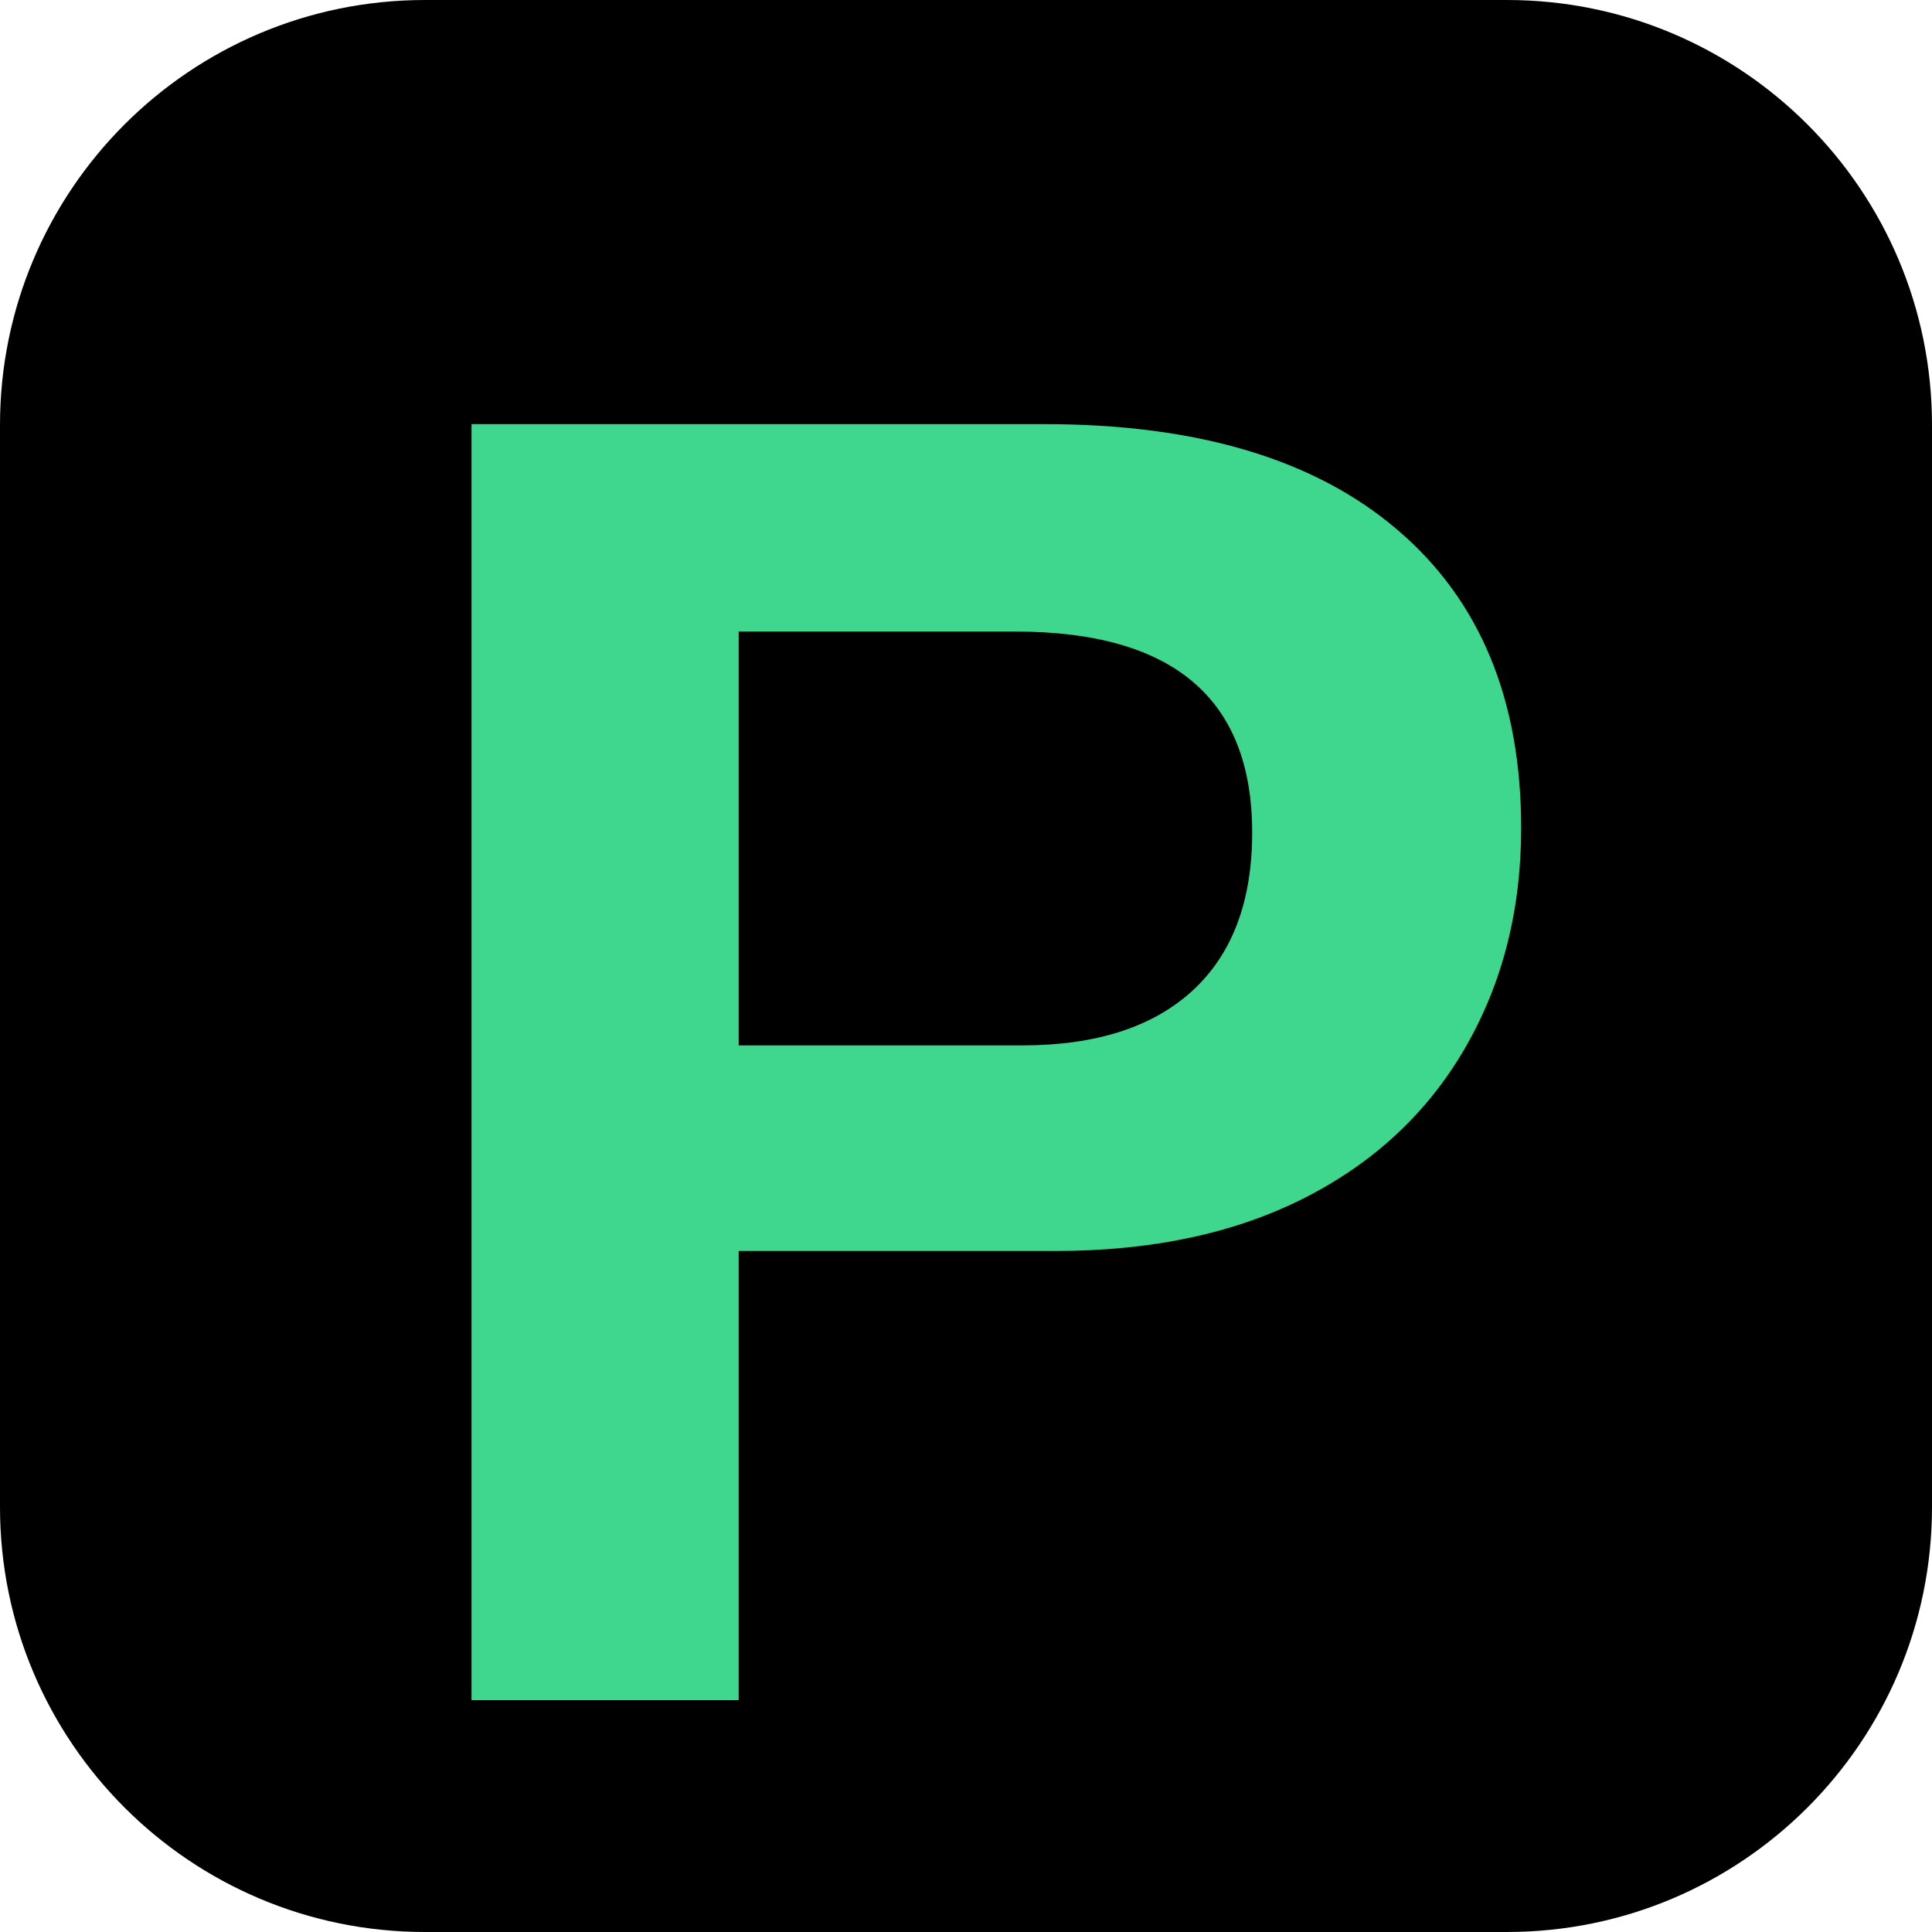
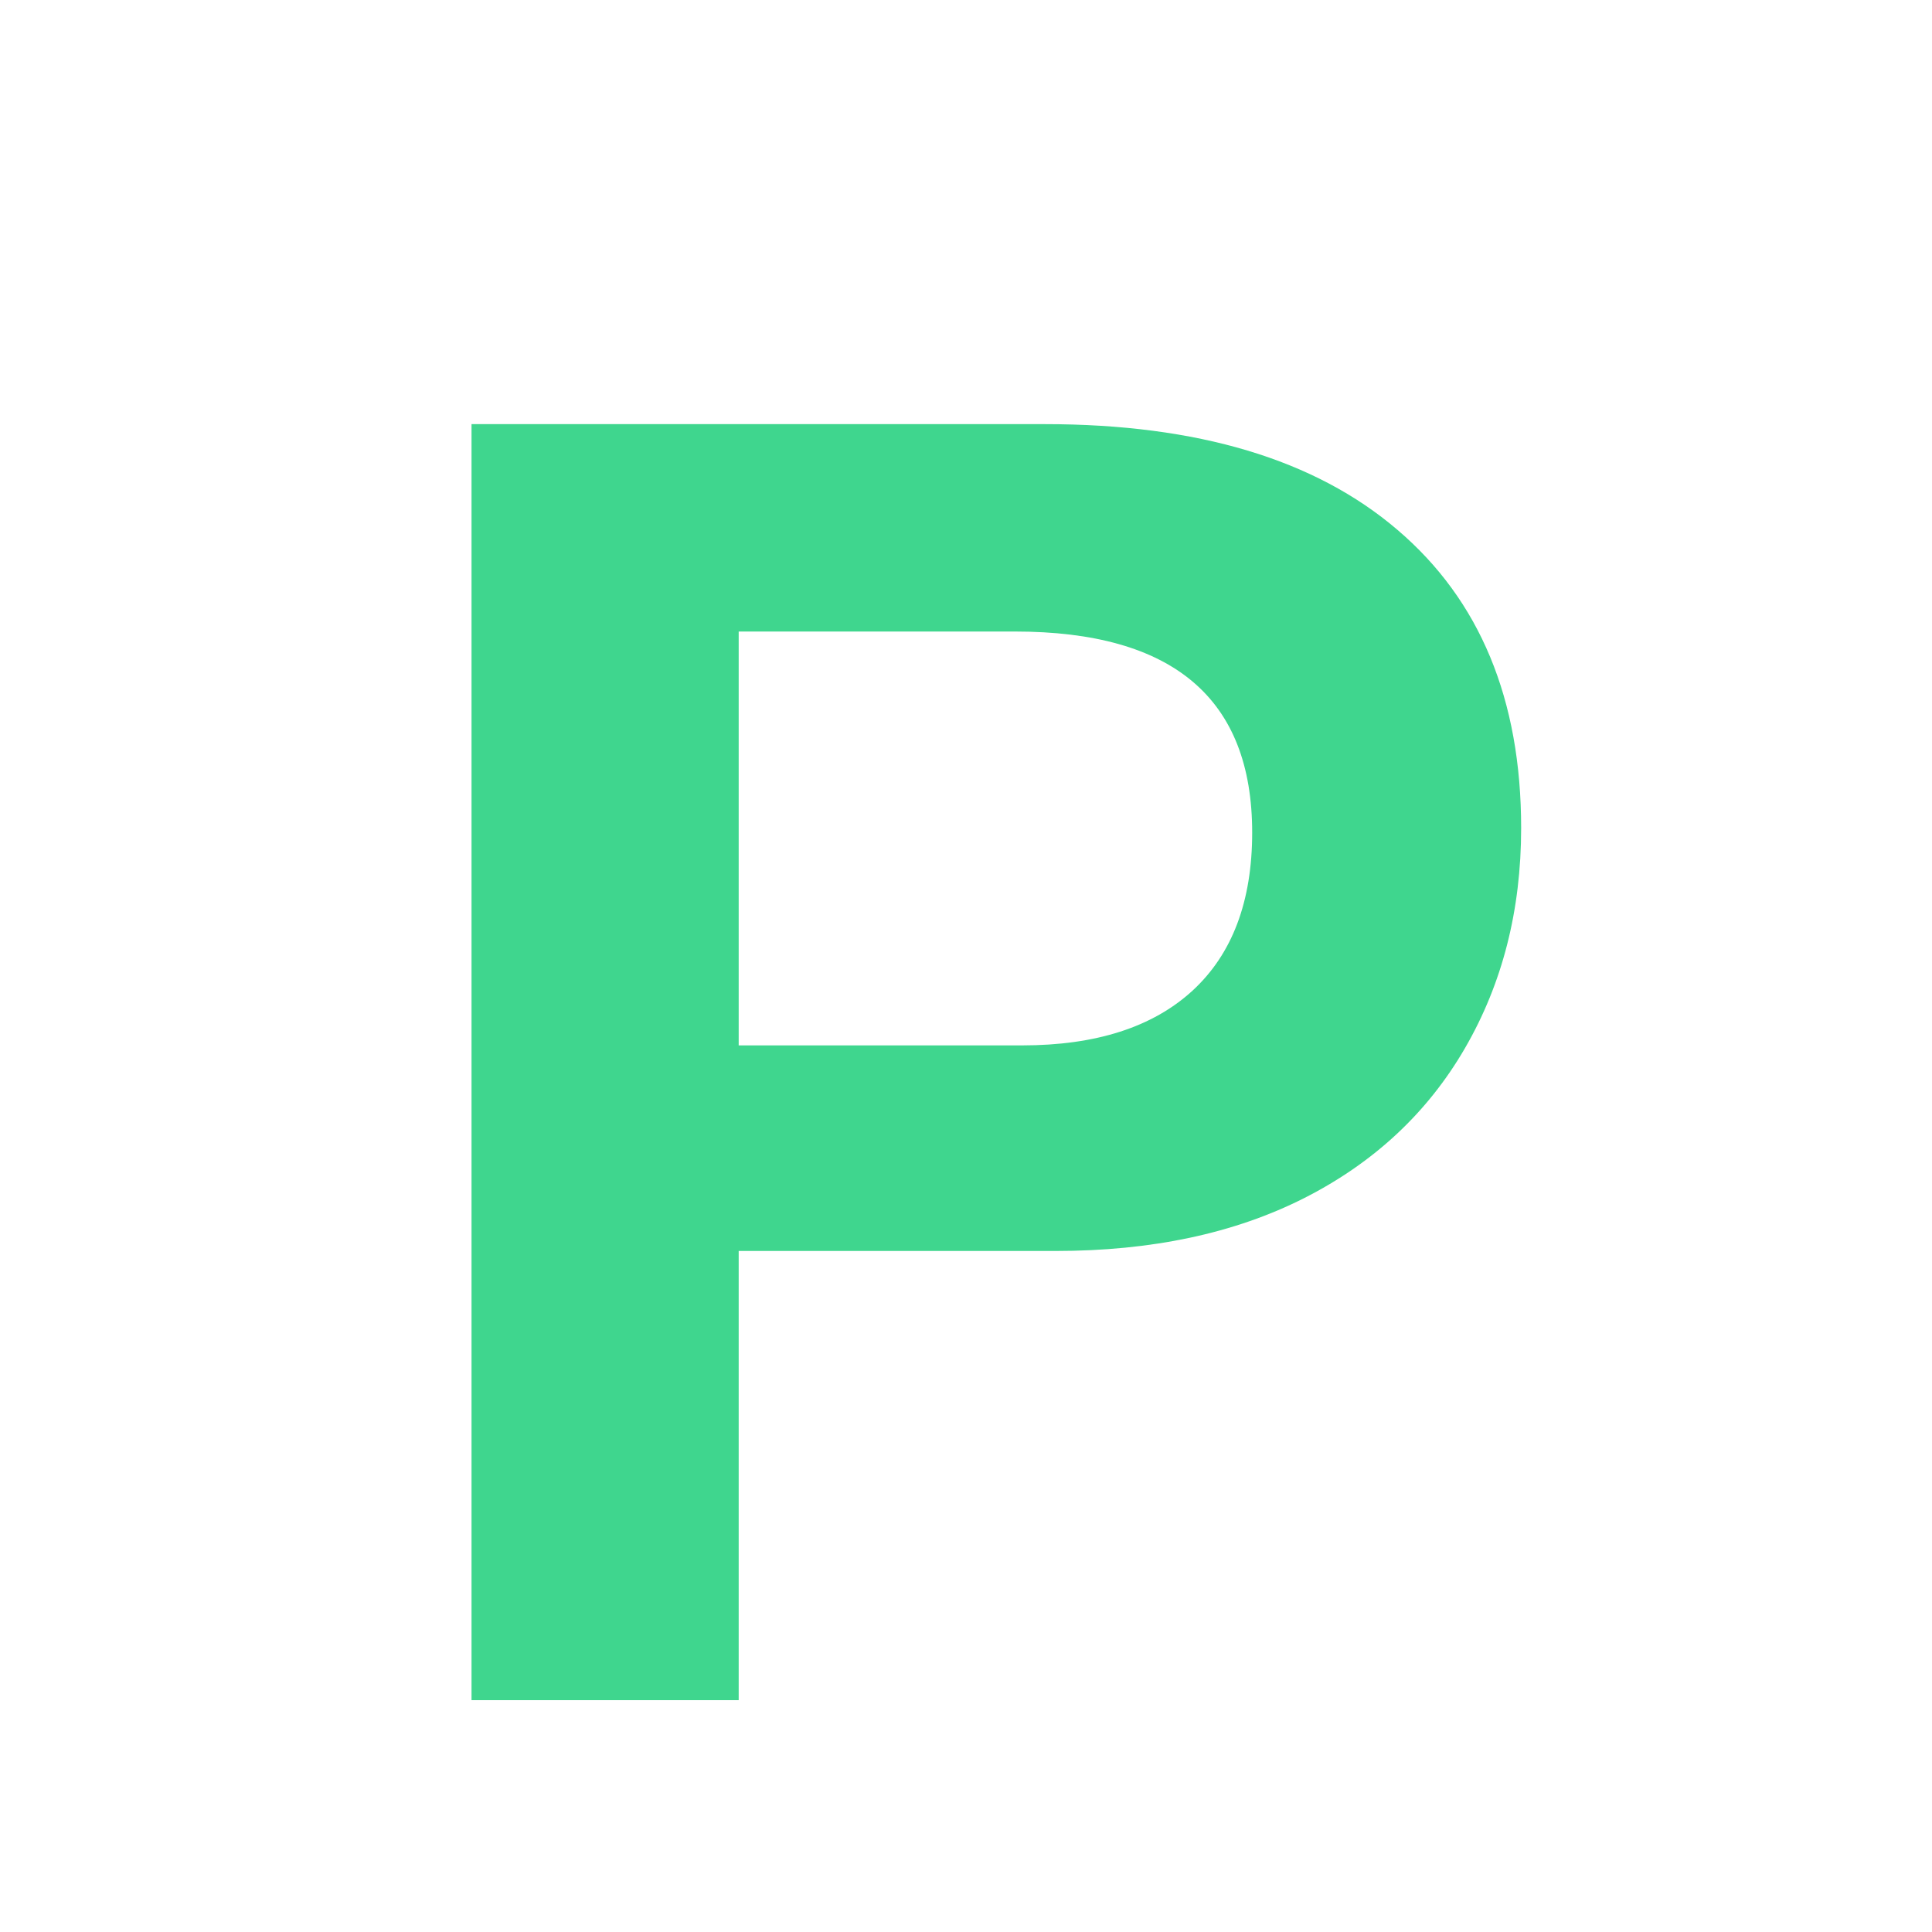
<svg xmlns="http://www.w3.org/2000/svg" viewBox="0 0 100 100">
-   <rect width="100" height="100" rx="22" fill="#000" />
  <text x="50" y="88" font-family="Arial,sans-serif" font-weight="800" font-size="96" text-anchor="middle" fill="#3FD68E">P</text>
</svg>
